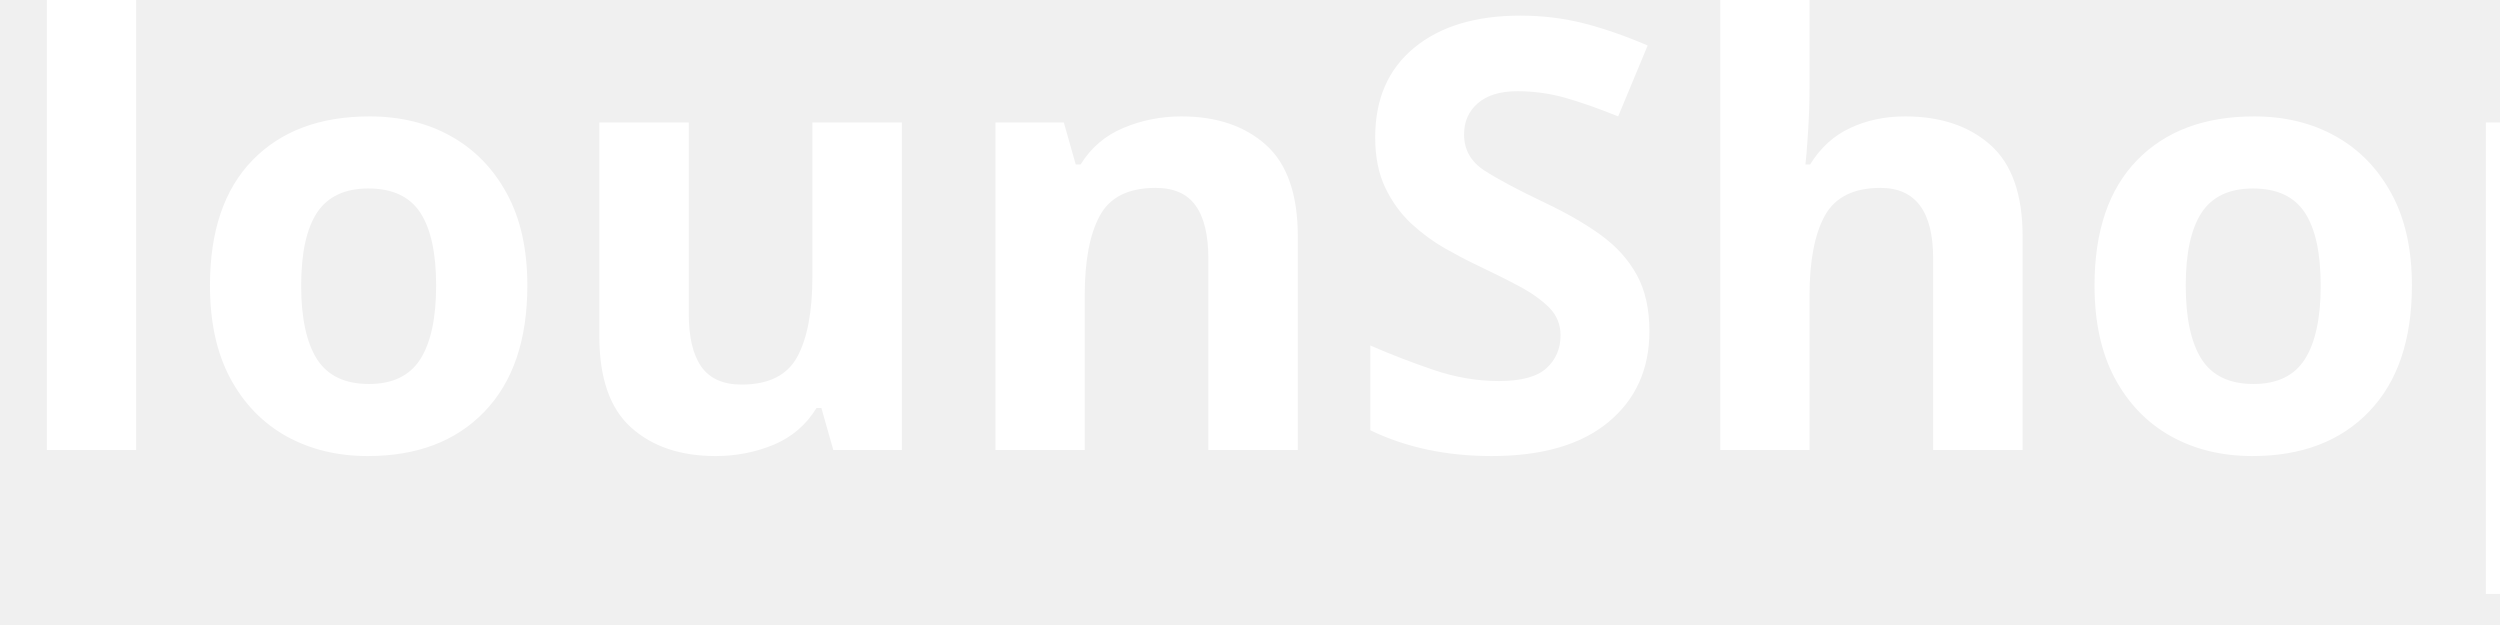
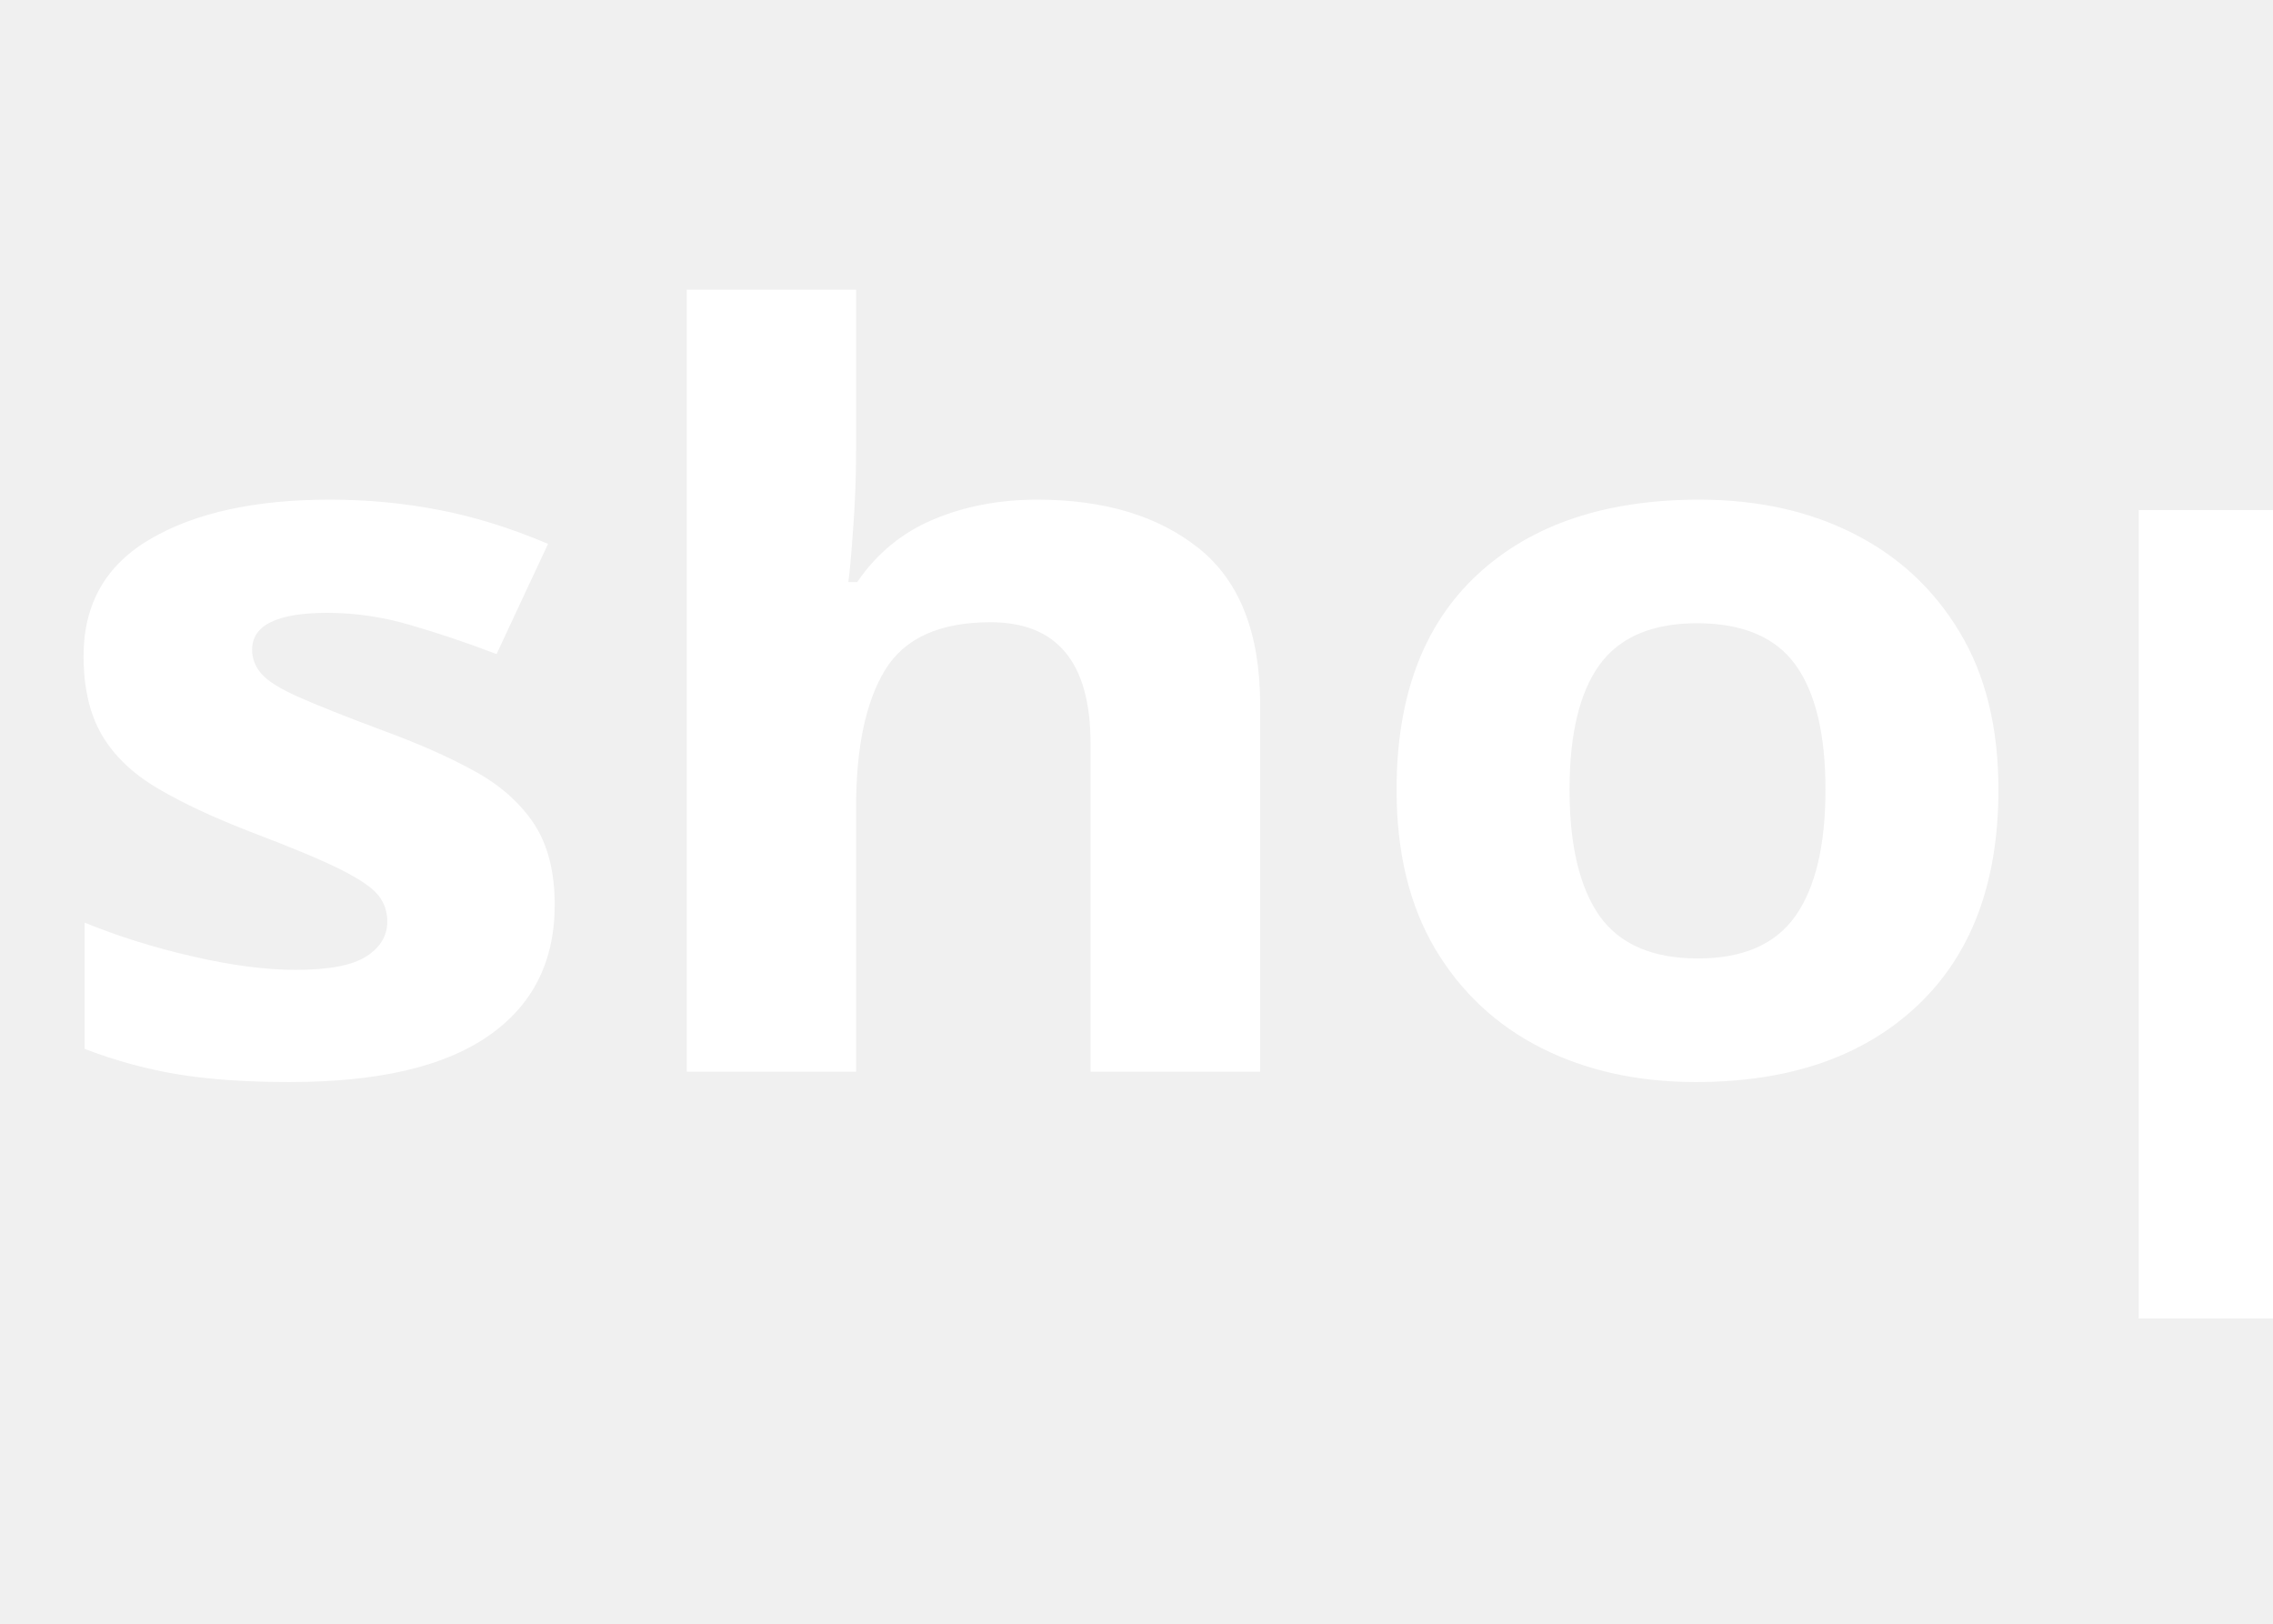
- <svg xmlns="http://www.w3.org/2000/svg" preserveAspectRatio="xMidYMid" width="200" height="50" viewBox="0 0 200 50">
+ <svg xmlns="http://www.w3.org/2000/svg" preserveAspectRatio="xMidYMid" width="70" height="50" viewBox="0 0 70 50">
  <defs>
    <style>
      .cls-1, .cls-2 {
        font-size: 48px;
      }

      .cls-2 {
        fill: #fff;
        font-family: "TimesNewRomanPS-BoldMT";
        font-weight: bold;
      }
    </style>
  </defs>
-   <text y="36" class="cls-1">
-     <tspan class="cls-2">lounShop</tspan>
+   <text transform="translate(1 33) scale(0.73 0.66)" class="cls-1">
+     <tspan class="cls-2">shop</tspan>
  </text>
</svg>
